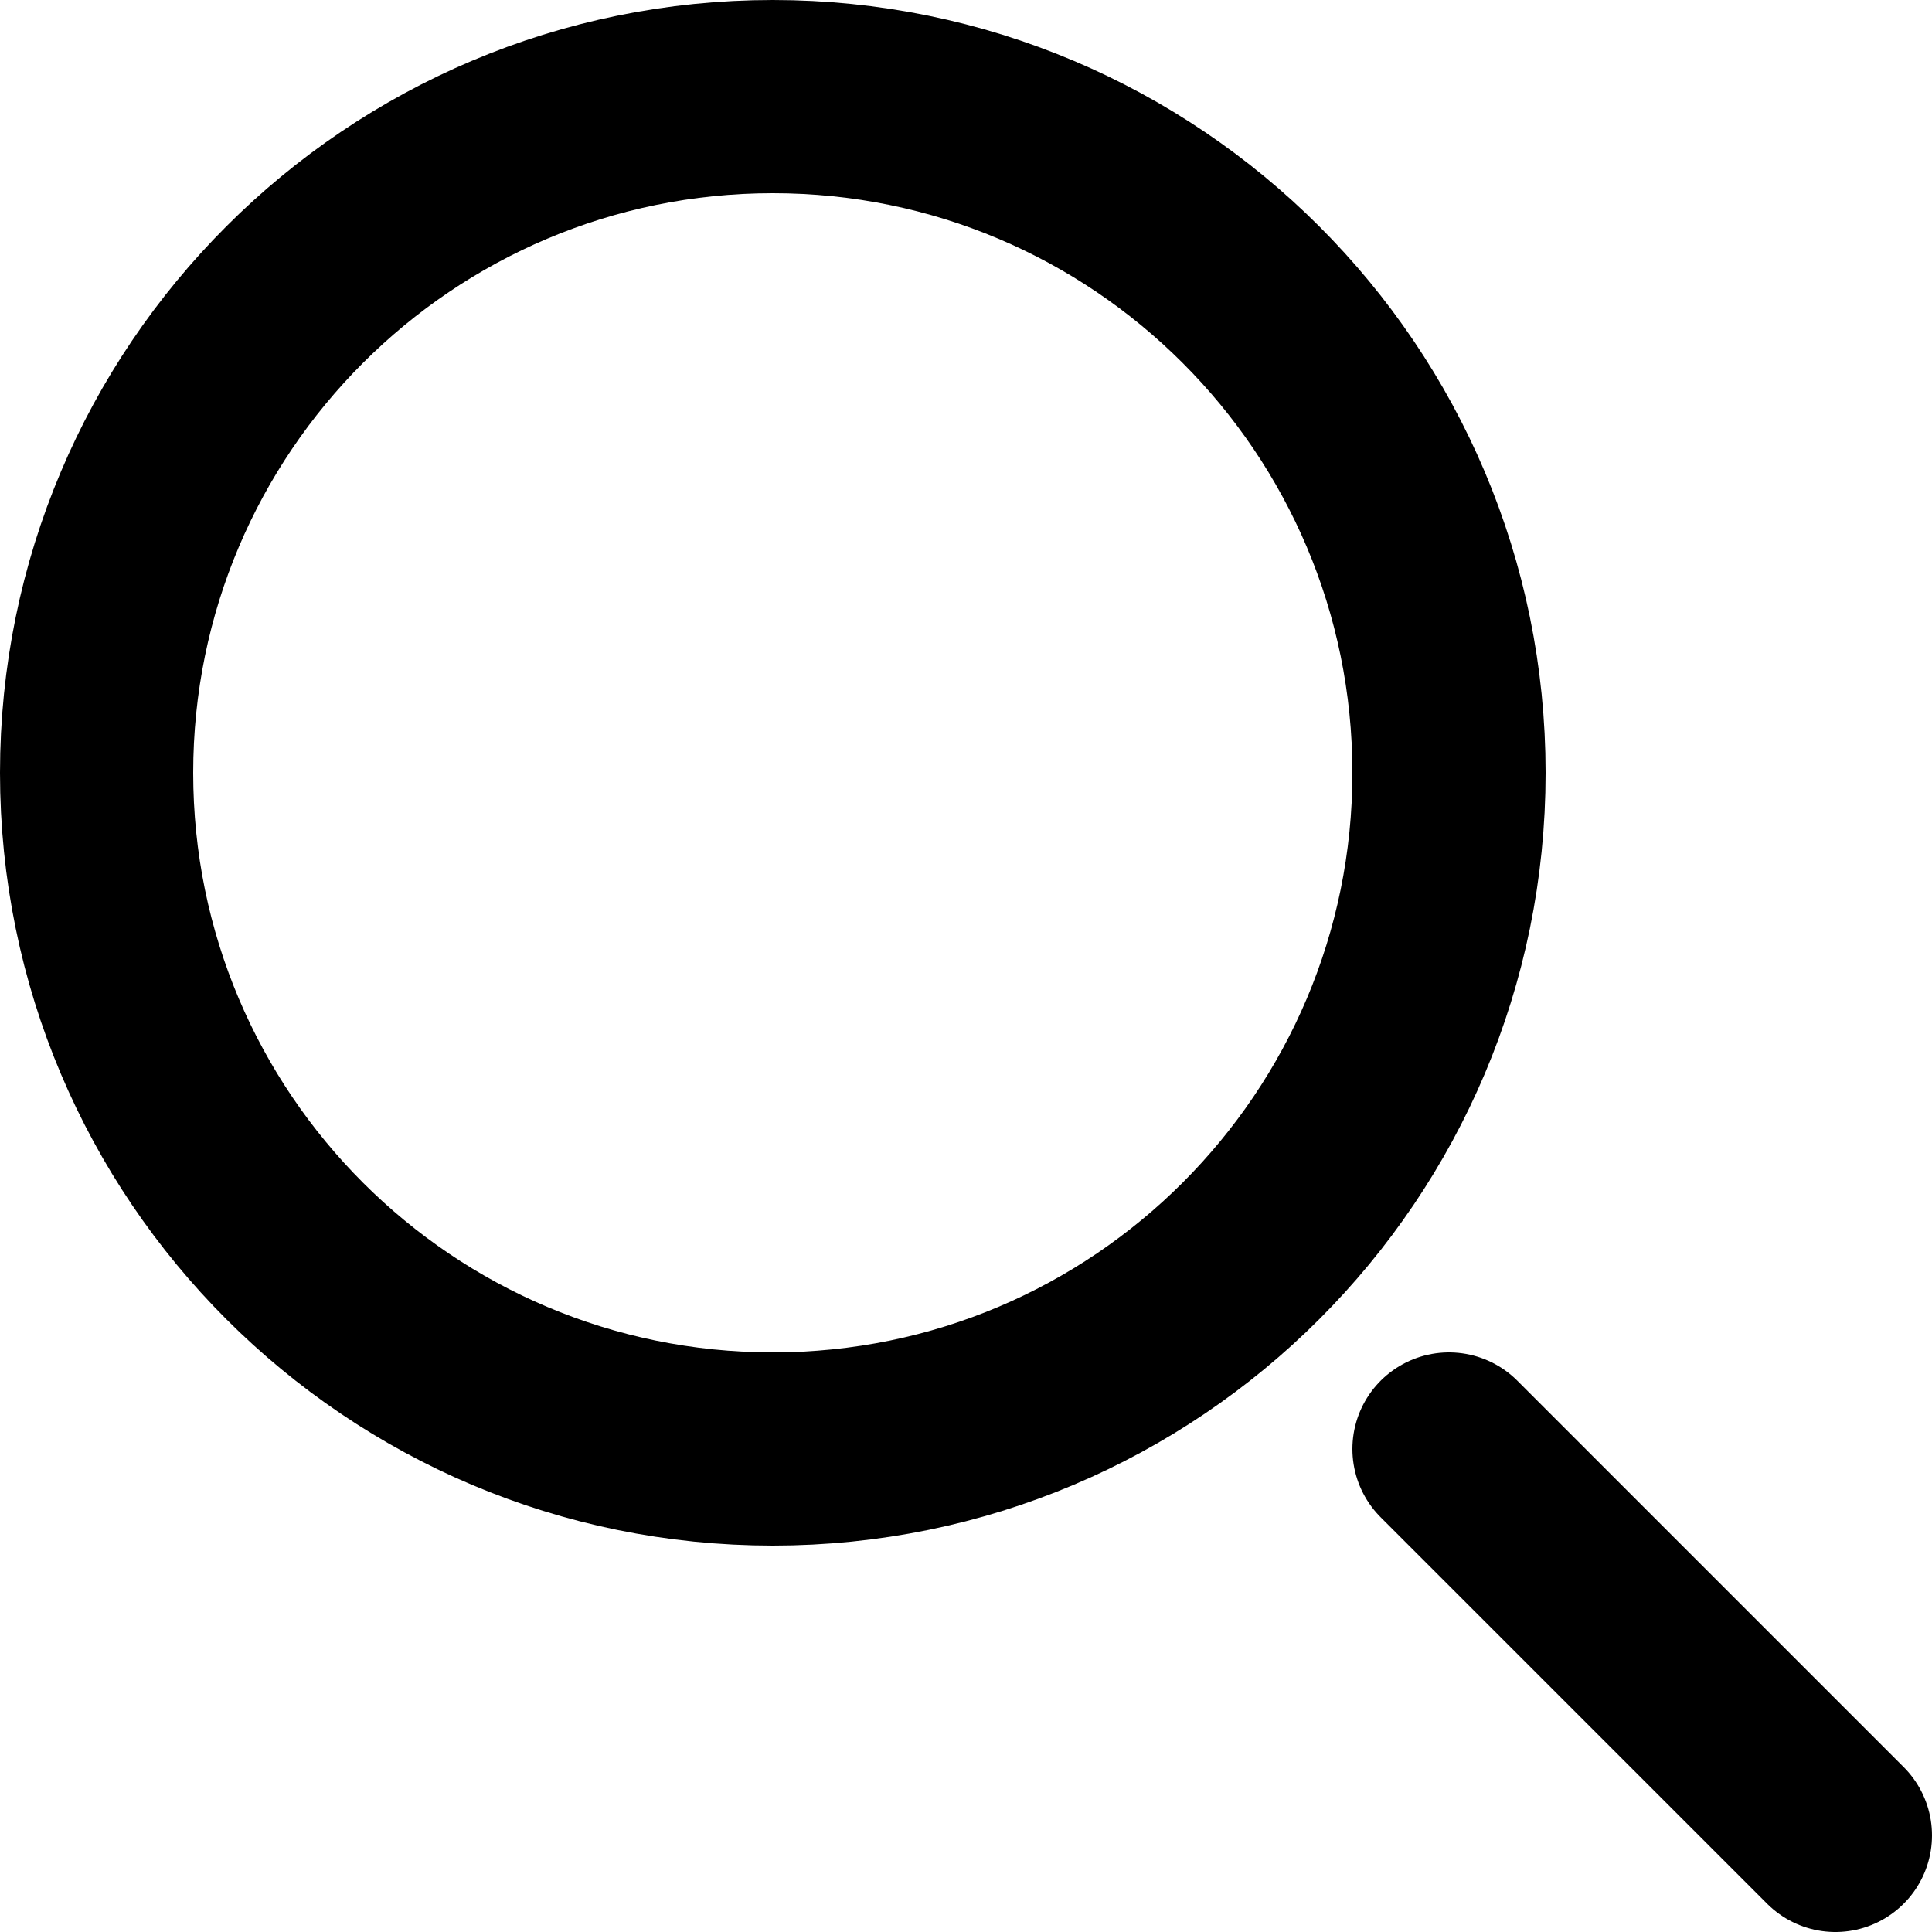
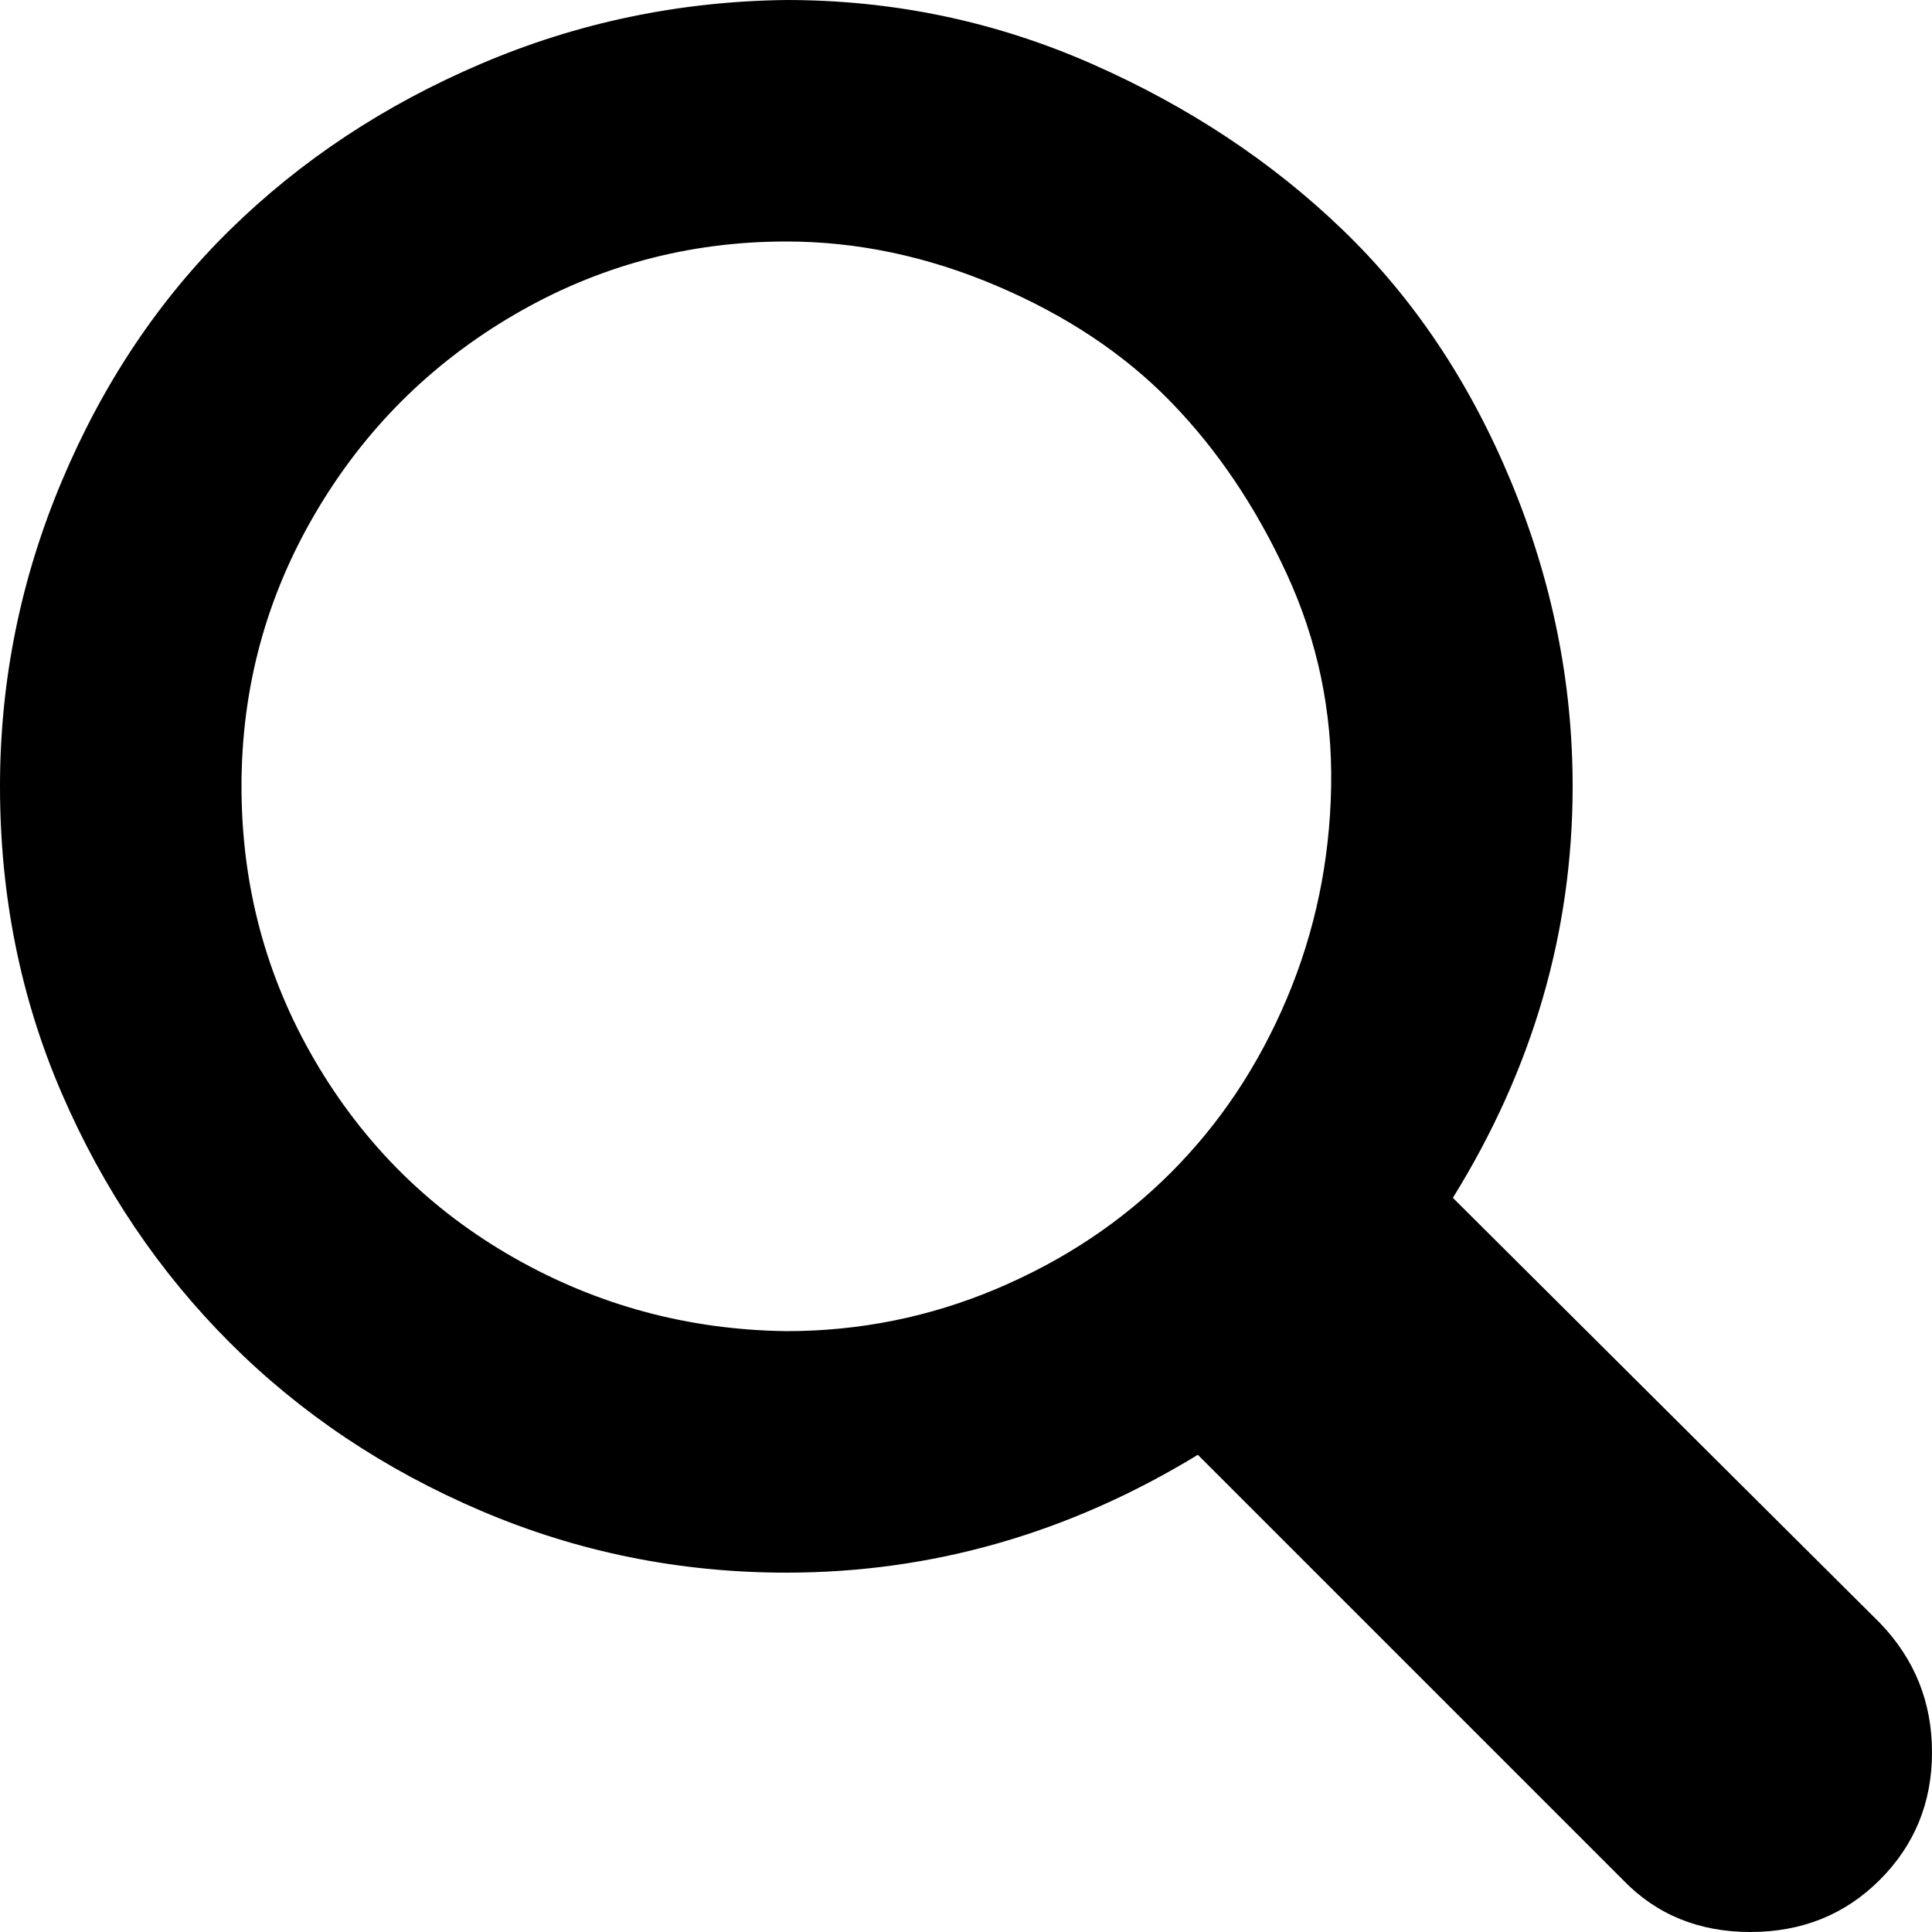
- <svg xmlns="http://www.w3.org/2000/svg" className="w-4 h-4 text-gray-500 dark:text-gray-400" aria-hidden="true" fill="none" viewBox="0 0 20 20">
-   <path stroke="currentColor" stroke-linecap="round" stroke-linejoin="round" stroke-width="2" d="m19 19-4-4m0-7A7 7 0 1 1 1 8a7 7 0 0 1 14 0Z" />
+ <svg xmlns="http://www.w3.org/2000/svg" fill="#000000" width="800px" height="800px" viewBox="0 0 32 32" version="1.1">
+   <path d="M0 13.024q0-2.624 1.024-5.056t2.784-4.16 4.16-2.752 5.056-1.056q2.656 0 5.056 1.056t4.16 2.752 2.784 4.16 1.024 5.056q0 3.616-1.984 6.816l7.072 7.040q0.864 0.896 0.864 2.144t-0.864 2.112-2.144 0.864-2.112-0.864l-7.040-7.040q-3.2 1.952-6.816 1.952-2.656 0-5.056-1.024t-4.16-2.784-2.784-4.128-1.024-5.088zM4 13.024q0 2.464 1.216 4.544t3.296 3.264 4.512 1.216q1.824 0 3.488-0.704t2.88-1.92 1.92-2.88 0.736-3.52-0.736-3.52-1.92-2.848-2.88-1.92-3.488-0.736q-2.432 0-4.512 1.216t-3.296 3.296-1.216 4.512z" />
</svg>
